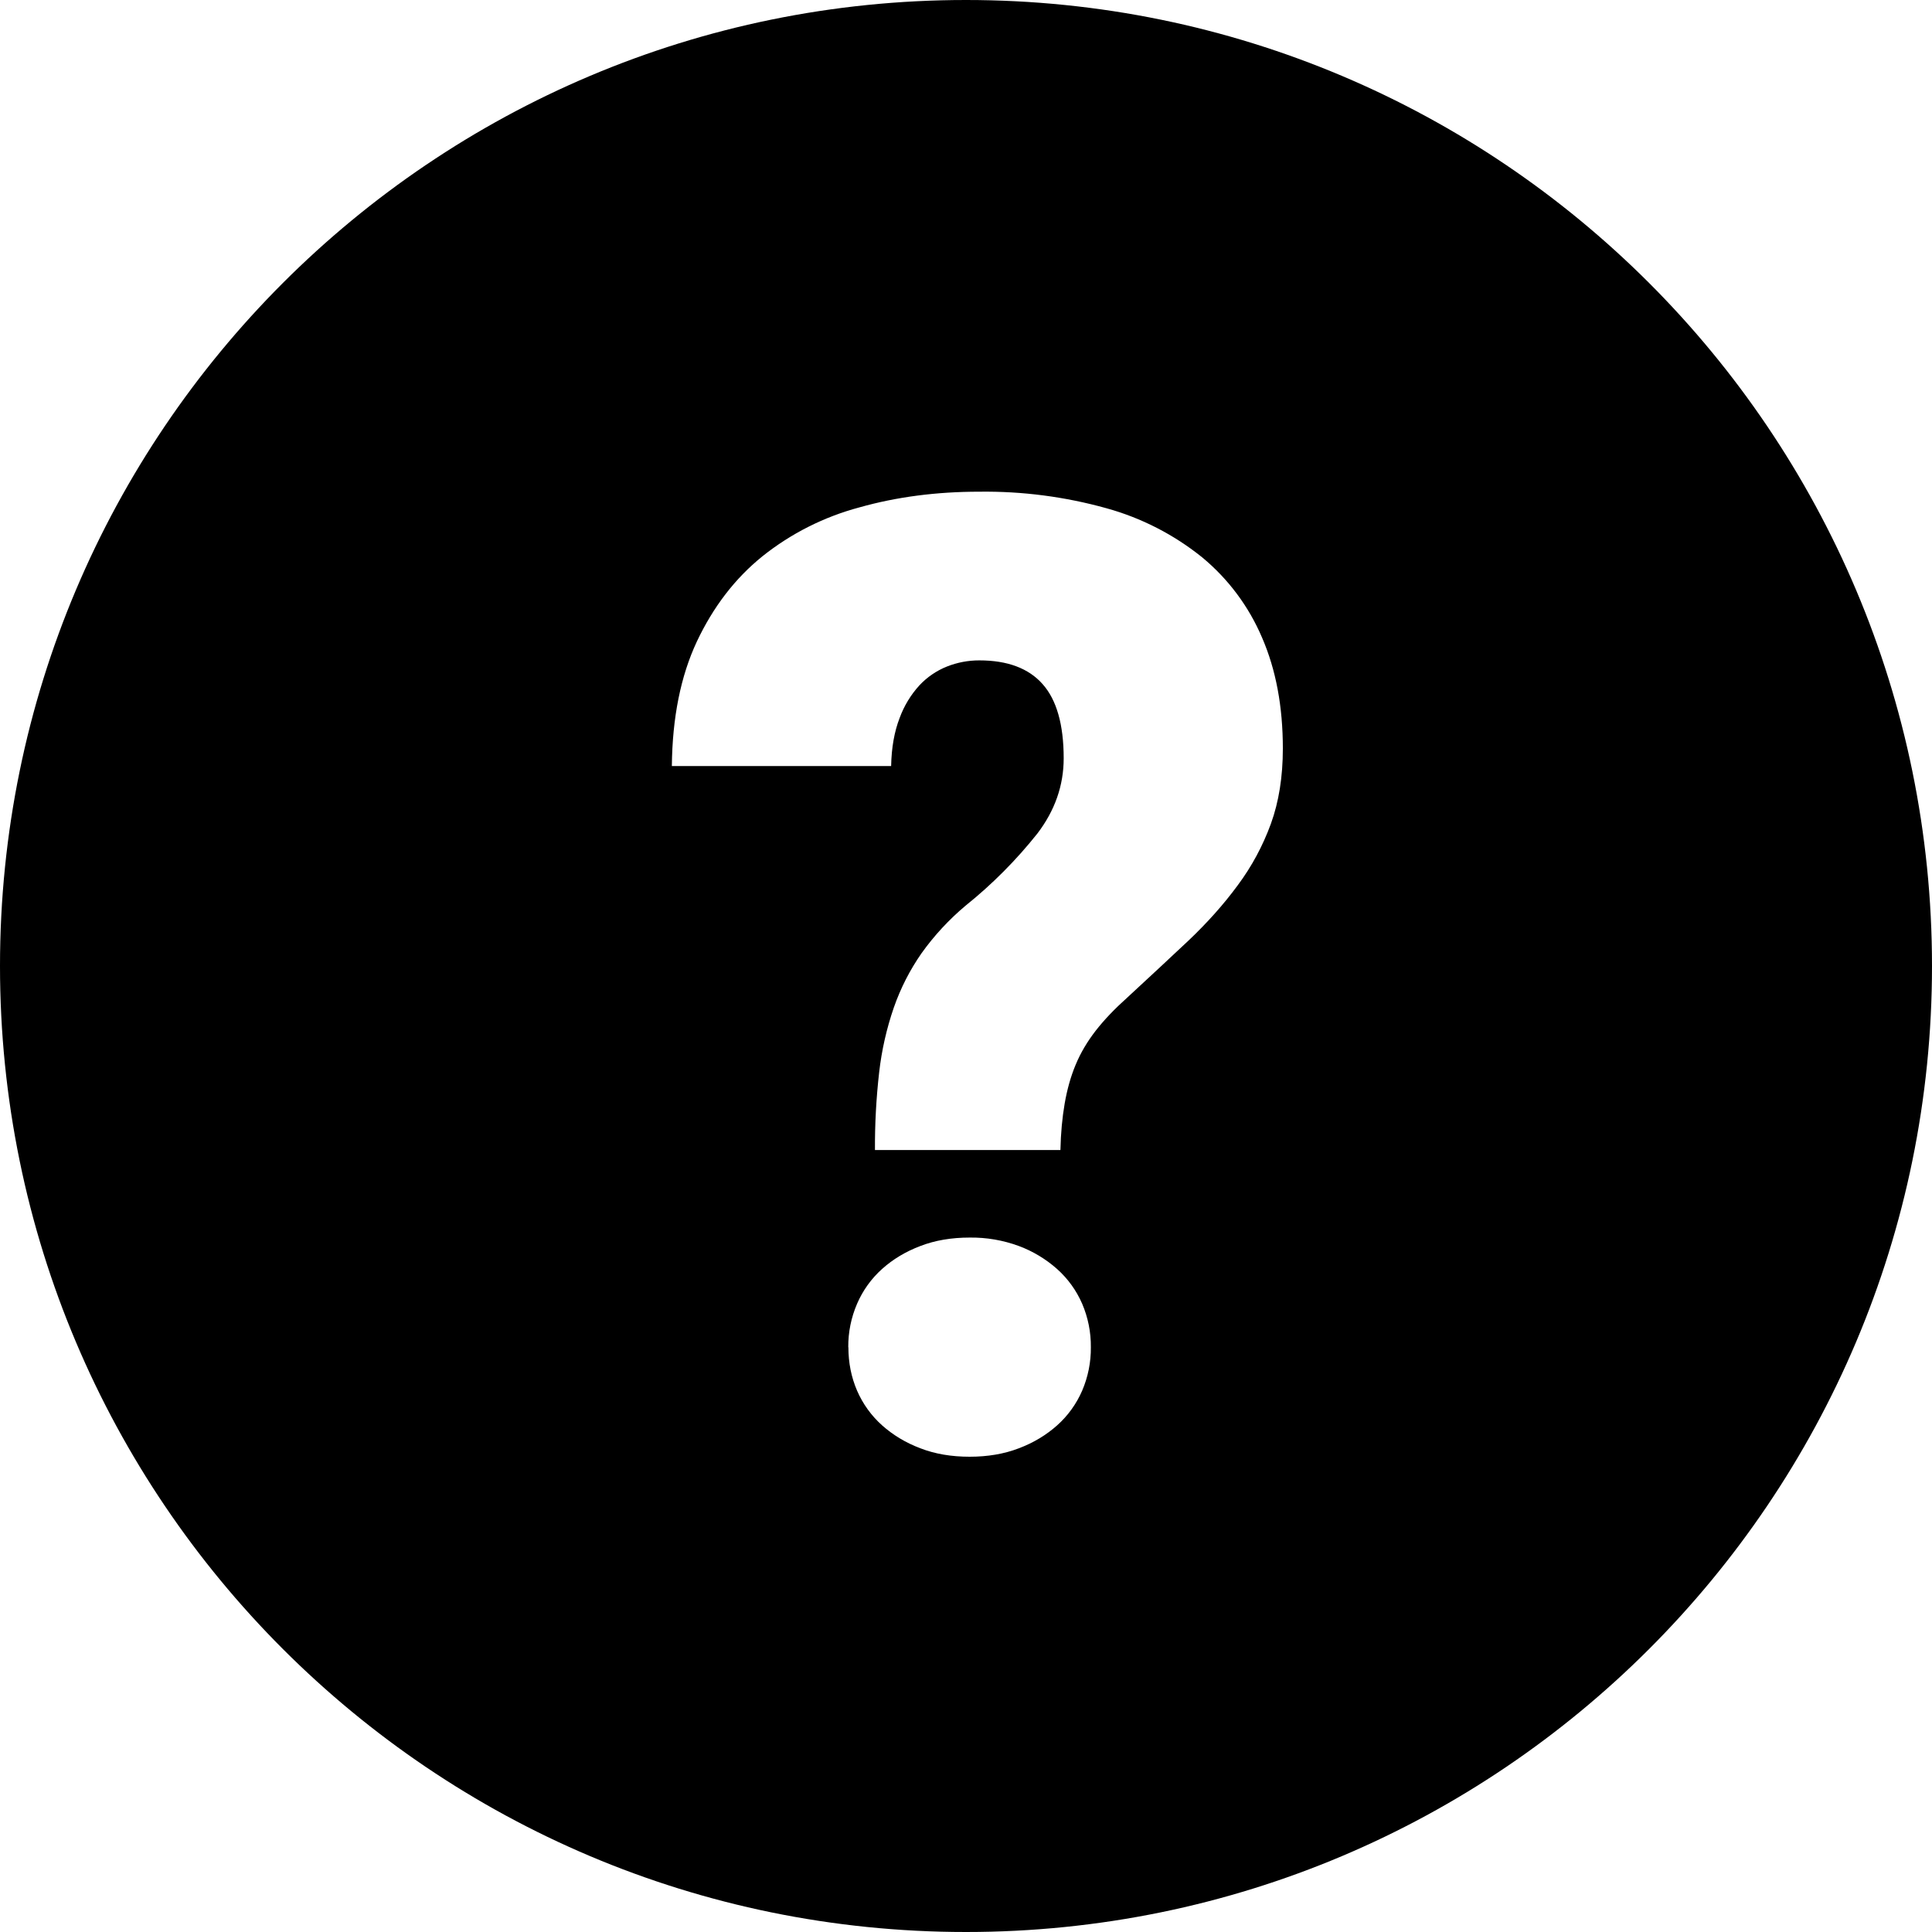
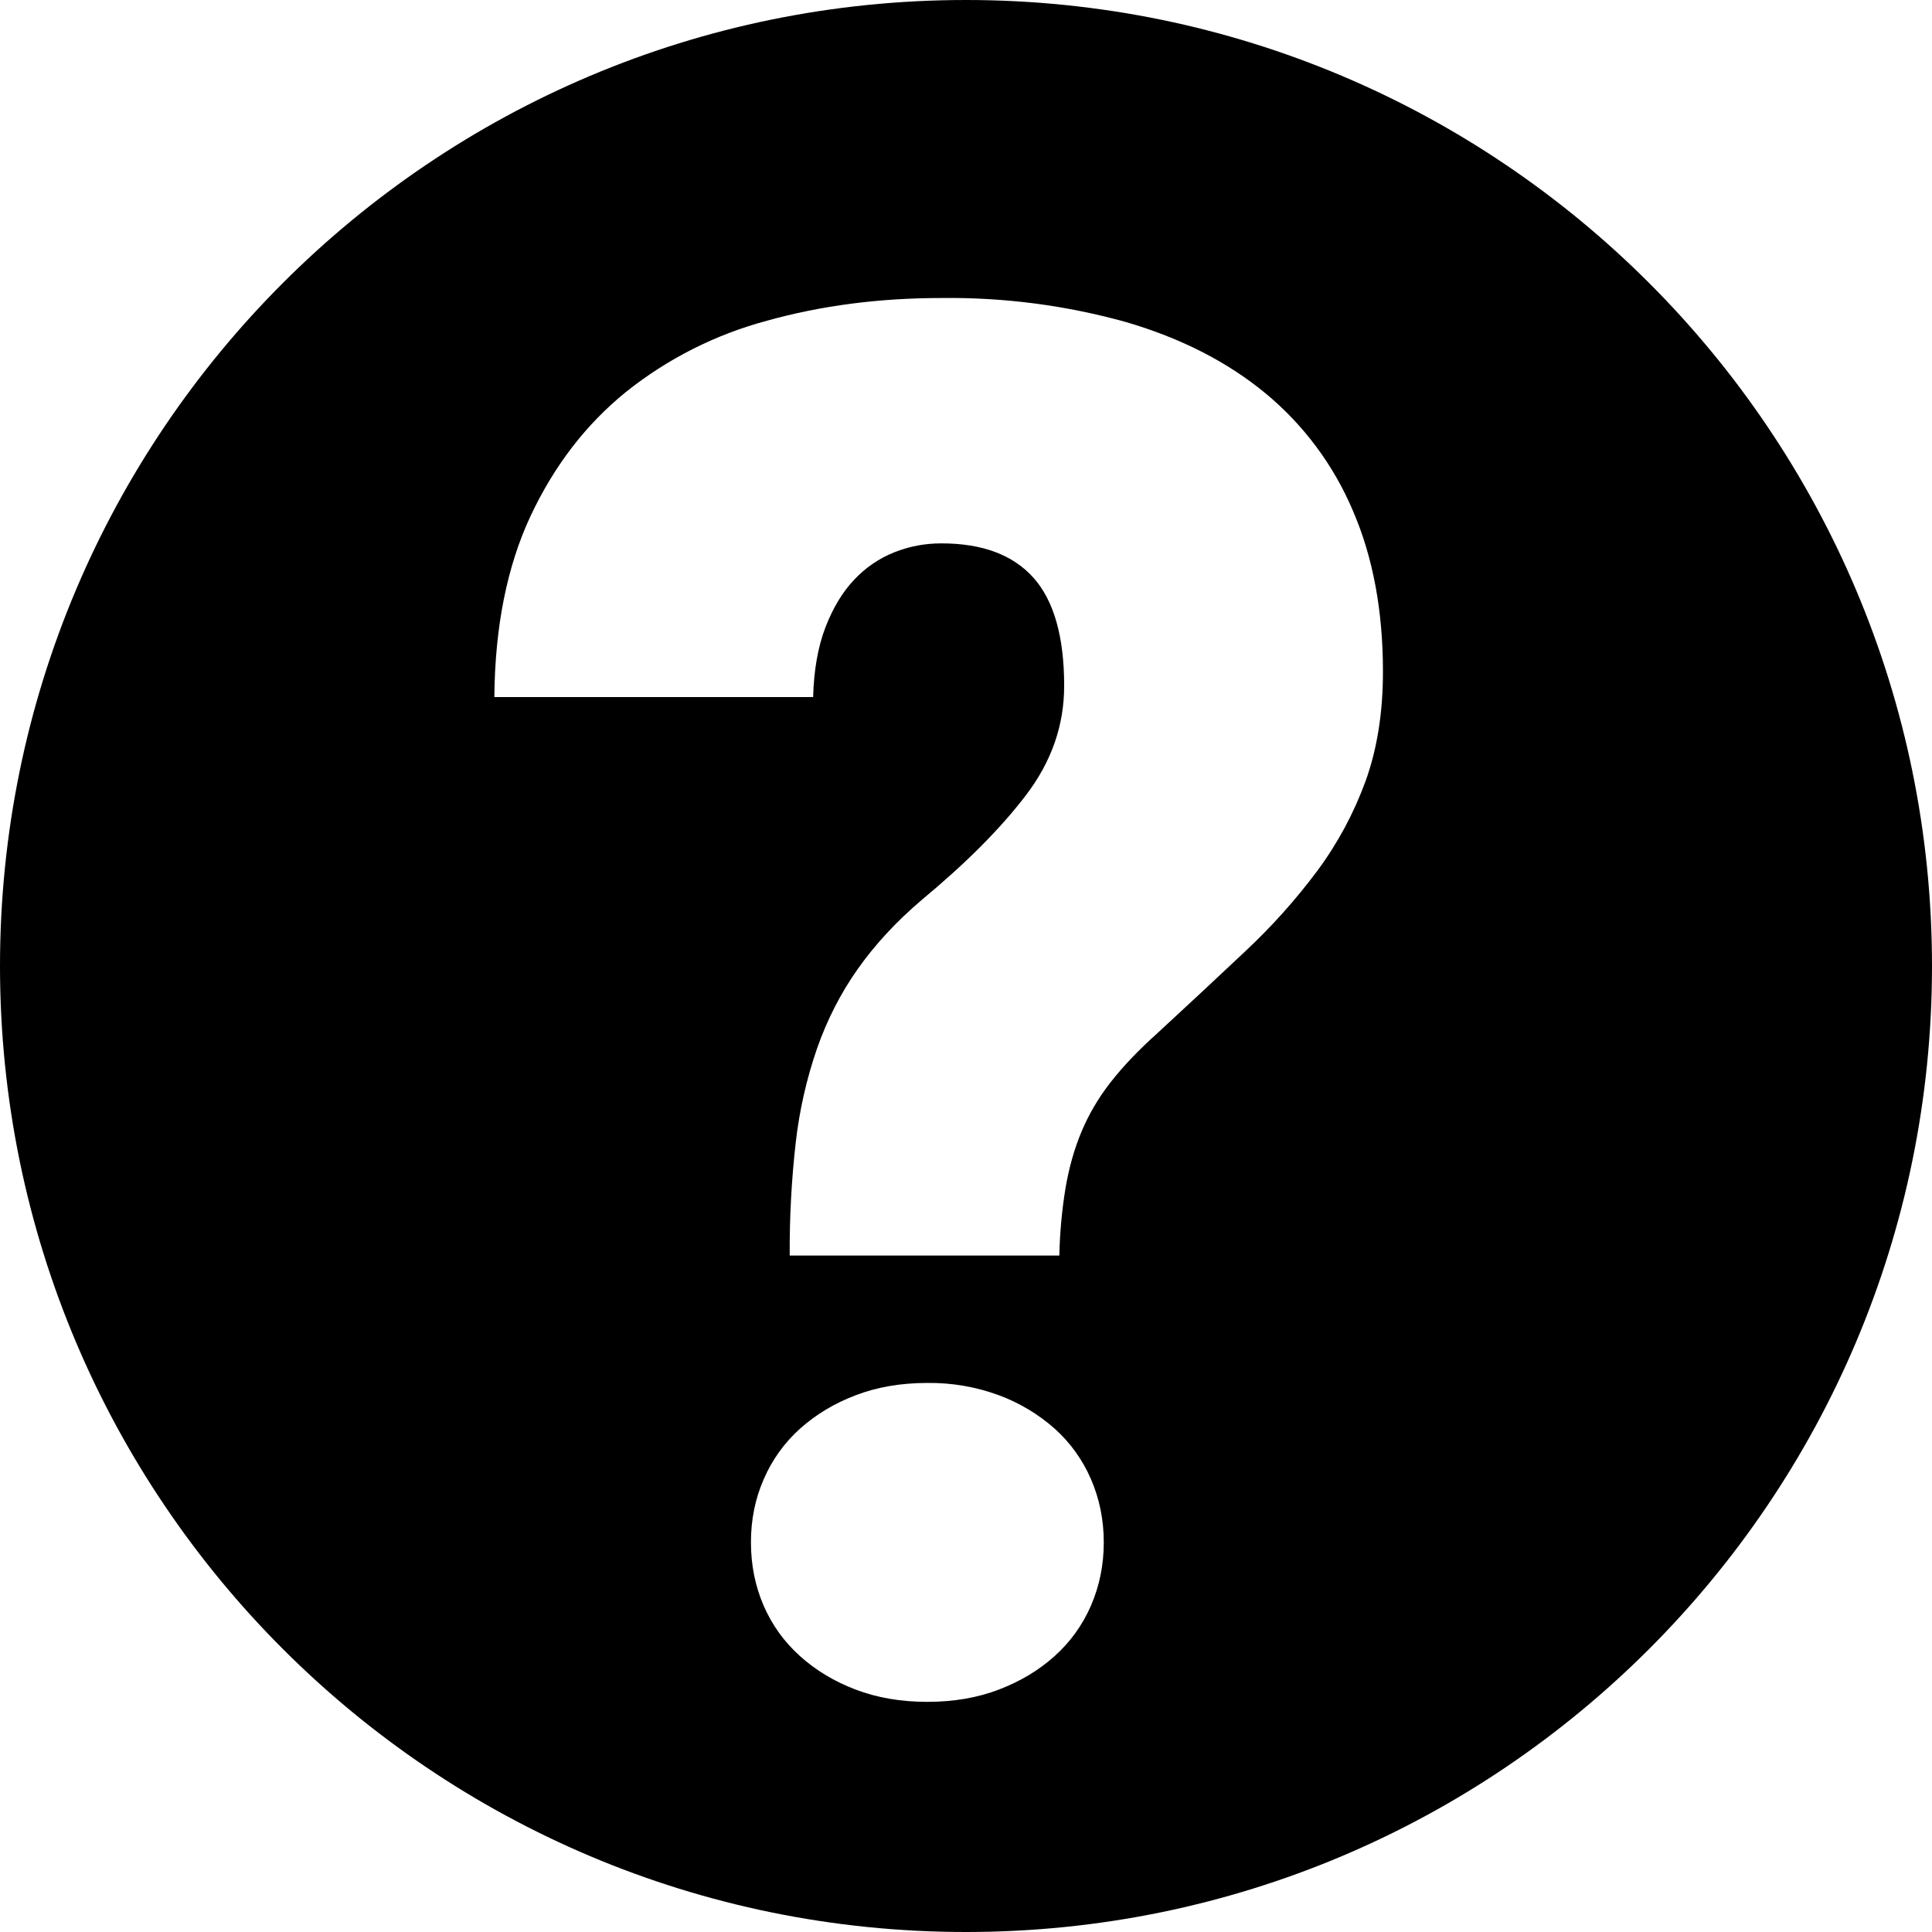
<svg xmlns="http://www.w3.org/2000/svg" width="16" height="16" viewBox="0 0 16 16">
-   <path fill-rule="evenodd" d="M8 16A8 8 0 1 1 8 0a8 8 0 0 1 0 16zm-.754-6.476h1.536c.003-.14.015-.268.035-.384.02-.116.05-.224.091-.322.041-.099.097-.193.166-.282.07-.09.157-.181.261-.274.179-.165.347-.322.505-.47.157-.149.294-.302.41-.46.117-.157.208-.327.275-.51.066-.182.099-.39.099-.623 0-.347-.057-.653-.172-.918a1.753 1.753 0 0 0-.497-.666 2.196 2.196 0 0 0-.792-.406 3.741 3.741 0 0 0-1.053-.137c-.354 0-.685.043-.993.13a2.194 2.194 0 0 0-.803.405c-.228.184-.408.42-.543.706-.134.286-.203.63-.207 1.031H7.38c.003-.154.027-.286.07-.397a.817.817 0 0 1 .164-.271.633.633 0 0 1 .228-.156.723.723 0 0 1 .268-.051c.233 0 .408.065.524.196.116.13.175.335.175.615 0 .225-.073.433-.218.623a3.78 3.78 0 0 1-.593.596 2.134 2.134 0 0 0-.366.395 1.85 1.85 0 0 0-.23.451 2.514 2.514 0 0 0-.121.534 5.425 5.425 0 0 0-.035.645zm-.22 1.633c0 .129.024.249.072.36a.826.826 0 0 0 .207.287c.09.08.195.144.317.19.121.047.257.07.408.07.15 0 .286-.023.408-.07.122-.046.227-.11.317-.19a.826.826 0 0 0 .207-.287.891.891 0 0 0 .072-.36.891.891 0 0 0-.072-.36.826.826 0 0 0-.207-.287 1.004 1.004 0 0 0-.317-.191 1.135 1.135 0 0 0-.408-.07c-.15 0-.287.023-.408.07-.122.046-.228.11-.317.19a.826.826 0 0 0-.207.288.891.891 0 0 0-.073.36z" />
+   <path fill-rule="evenodd" d="M8 16A8 8 0 1 1 8 0a8 8 0 0 1 0 16zm-1.46-5.602h2.233a3.97 3.97 0 0 1 .051-.558c.029-.17.073-.326.133-.469.06-.143.14-.28.242-.41.102-.13.228-.263.38-.399.26-.24.504-.467.733-.683a5.03 5.03 0 0 0 .598-.668c.17-.23.302-.477.399-.742.096-.266.144-.568.144-.907 0-.505-.083-.95-.25-1.335a2.55 2.55 0 0 0-.723-.97c-.315-.26-.699-.456-1.152-.589a5.441 5.441 0 0 0-1.531-.2c-.516 0-.998.063-1.445.188a3.19 3.19 0 0 0-1.168.59c-.331.268-.594.61-.79 1.027-.195.417-.295.917-.3 1.5h2.64c.006-.224.04-.416.102-.578.062-.161.142-.293.238-.394a.921.921 0 0 1 .332-.227c.125-.05.255-.074.39-.074.34 0 .593.095.763.285.169.19.254.488.254.895 0 .328-.106.63-.317.906-.21.276-.499.565-.863.867-.214.182-.39.374-.531.574-.141.2-.253.42-.336.657a3.656 3.656 0 0 0-.176.777 7.89 7.89 0 0 0-.05.937zm-.321 2.375c0 .188.035.362.105.524.07.161.17.3.301.418.13.117.284.21.46.277.178.068.376.102.595.102.218 0 .416-.034.593-.102.178-.068.331-.16.461-.277a1.2 1.2 0 0 0 .301-.418c.07-.162.106-.336.106-.524 0-.187-.036-.362-.106-.523a1.2 1.2 0 0 0-.3-.418 1.461 1.461 0 0 0-.462-.277 1.651 1.651 0 0 0-.593-.102c-.22 0-.417.034-.594.102-.177.067-.33.16-.461.277a1.2 1.2 0 0 0-.3.418c-.071.161-.106.336-.106.523z" />
</svg>
